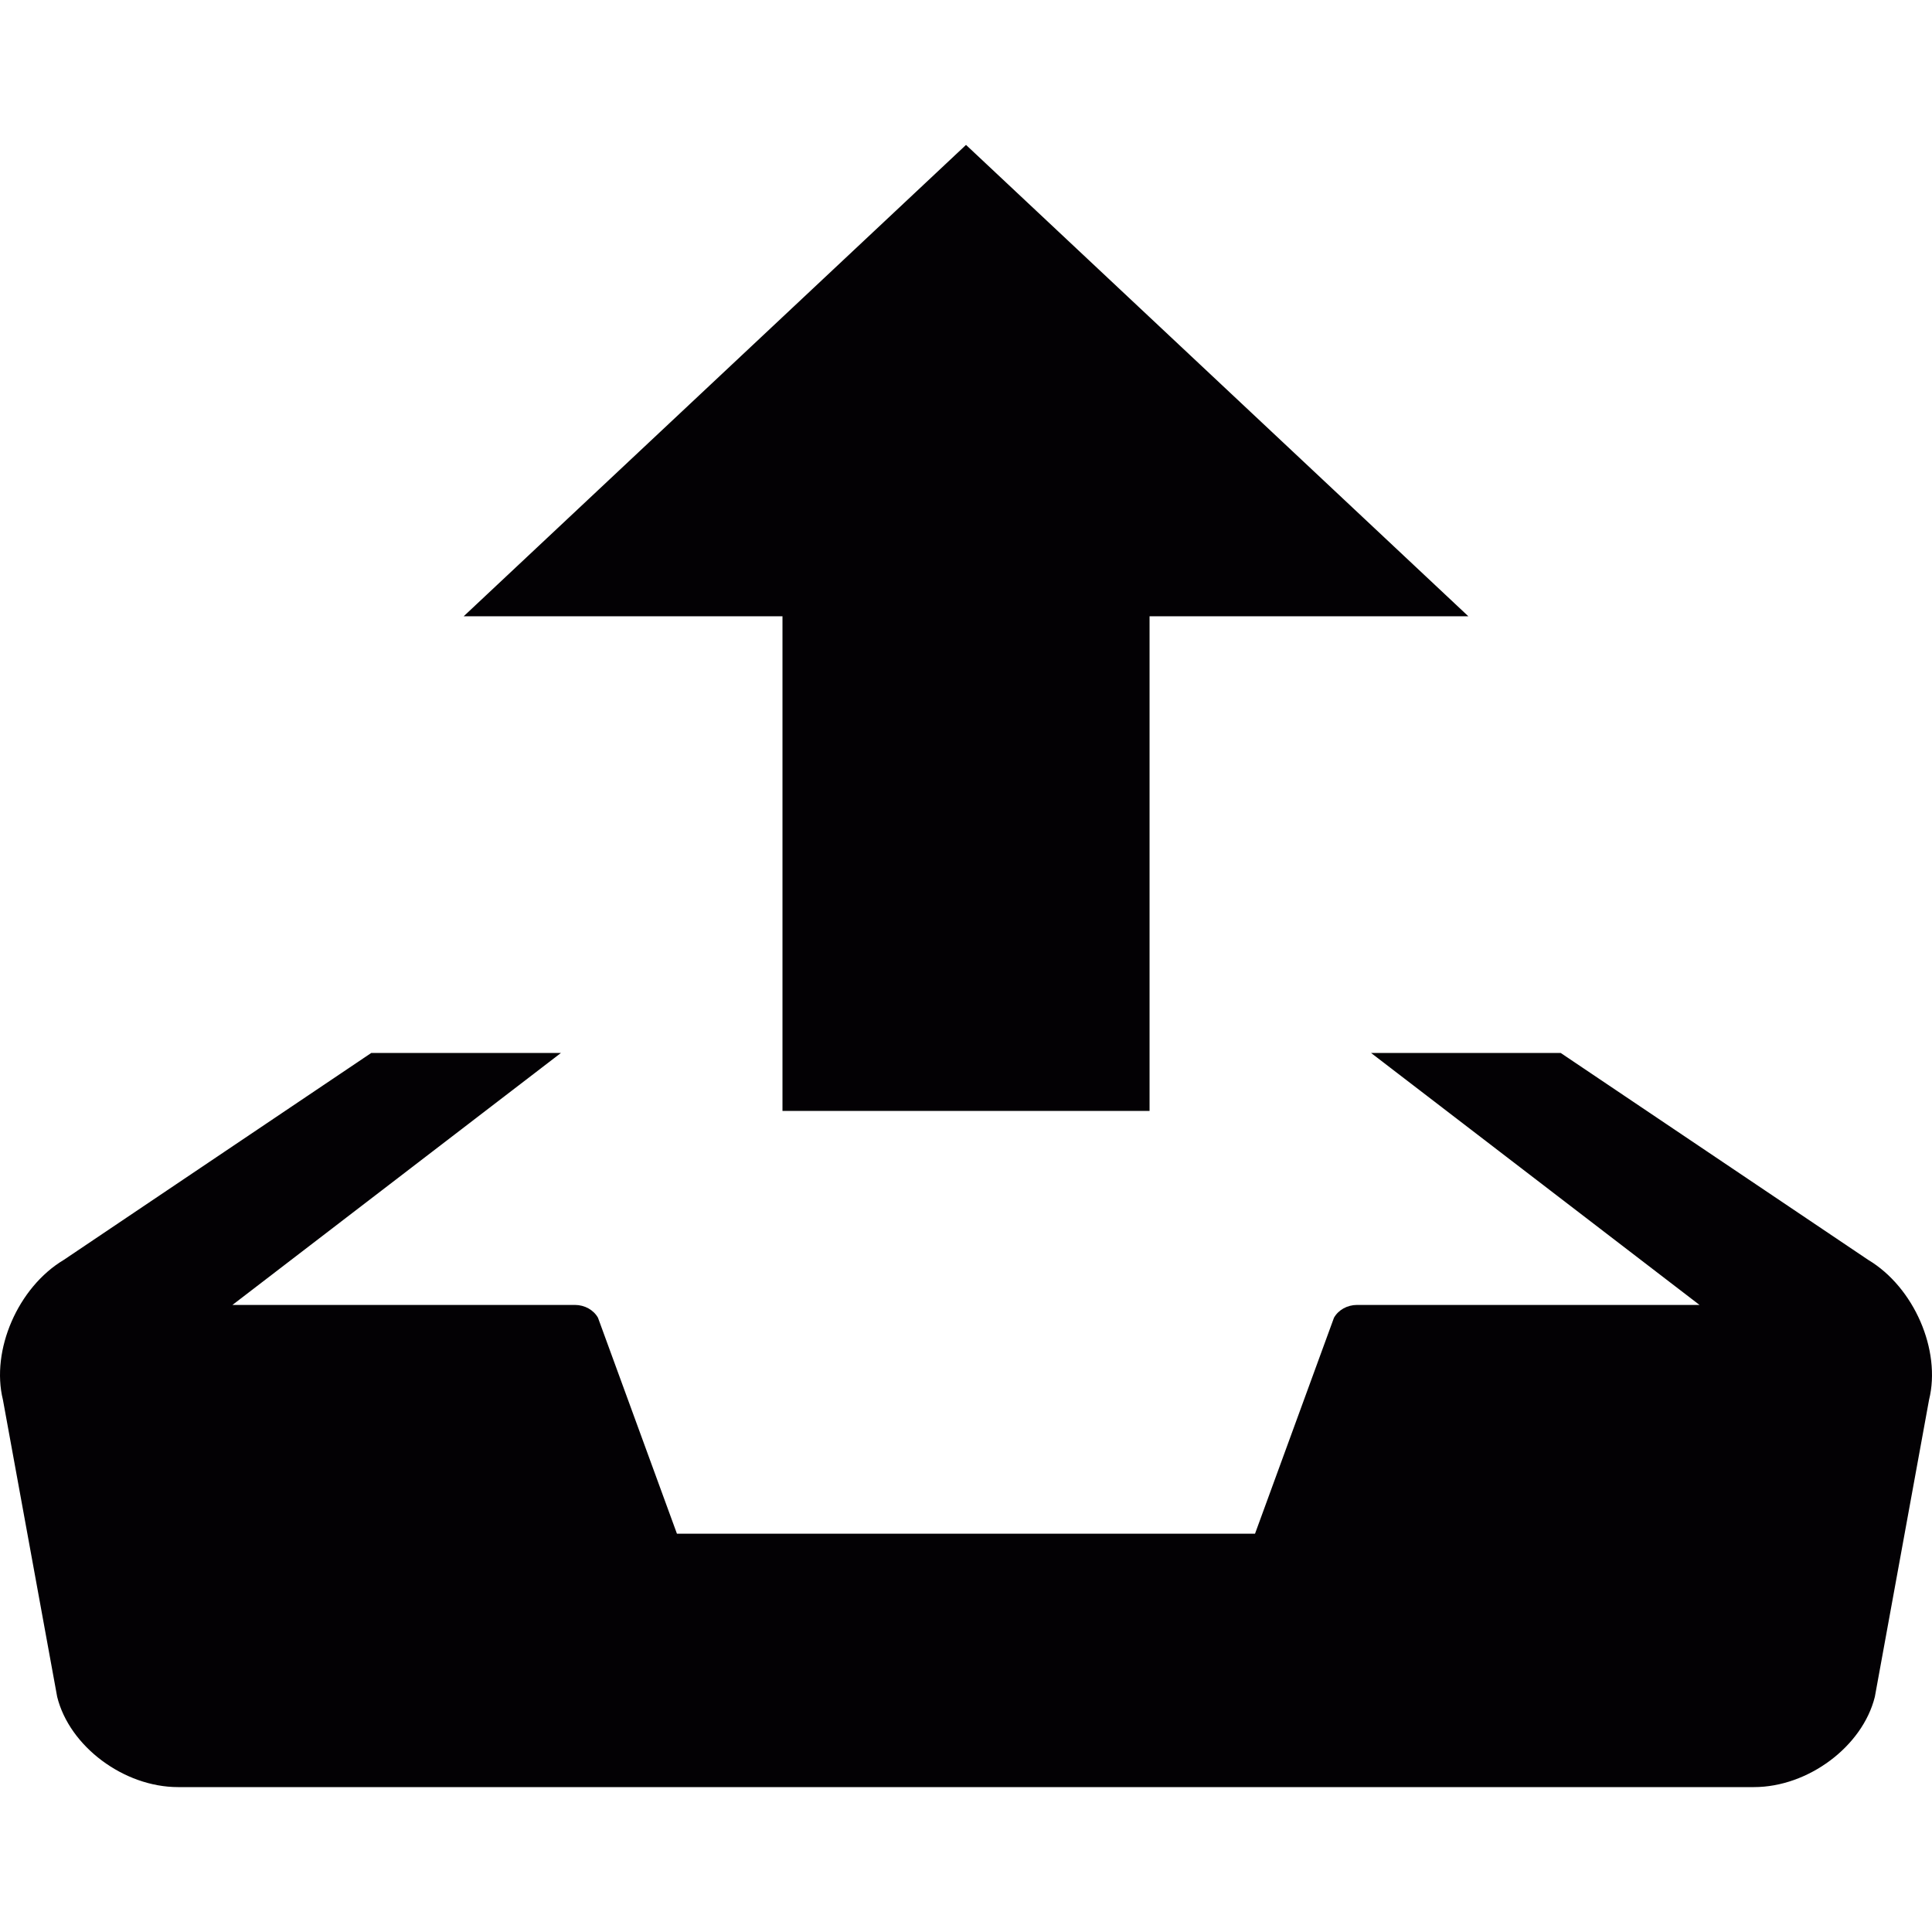
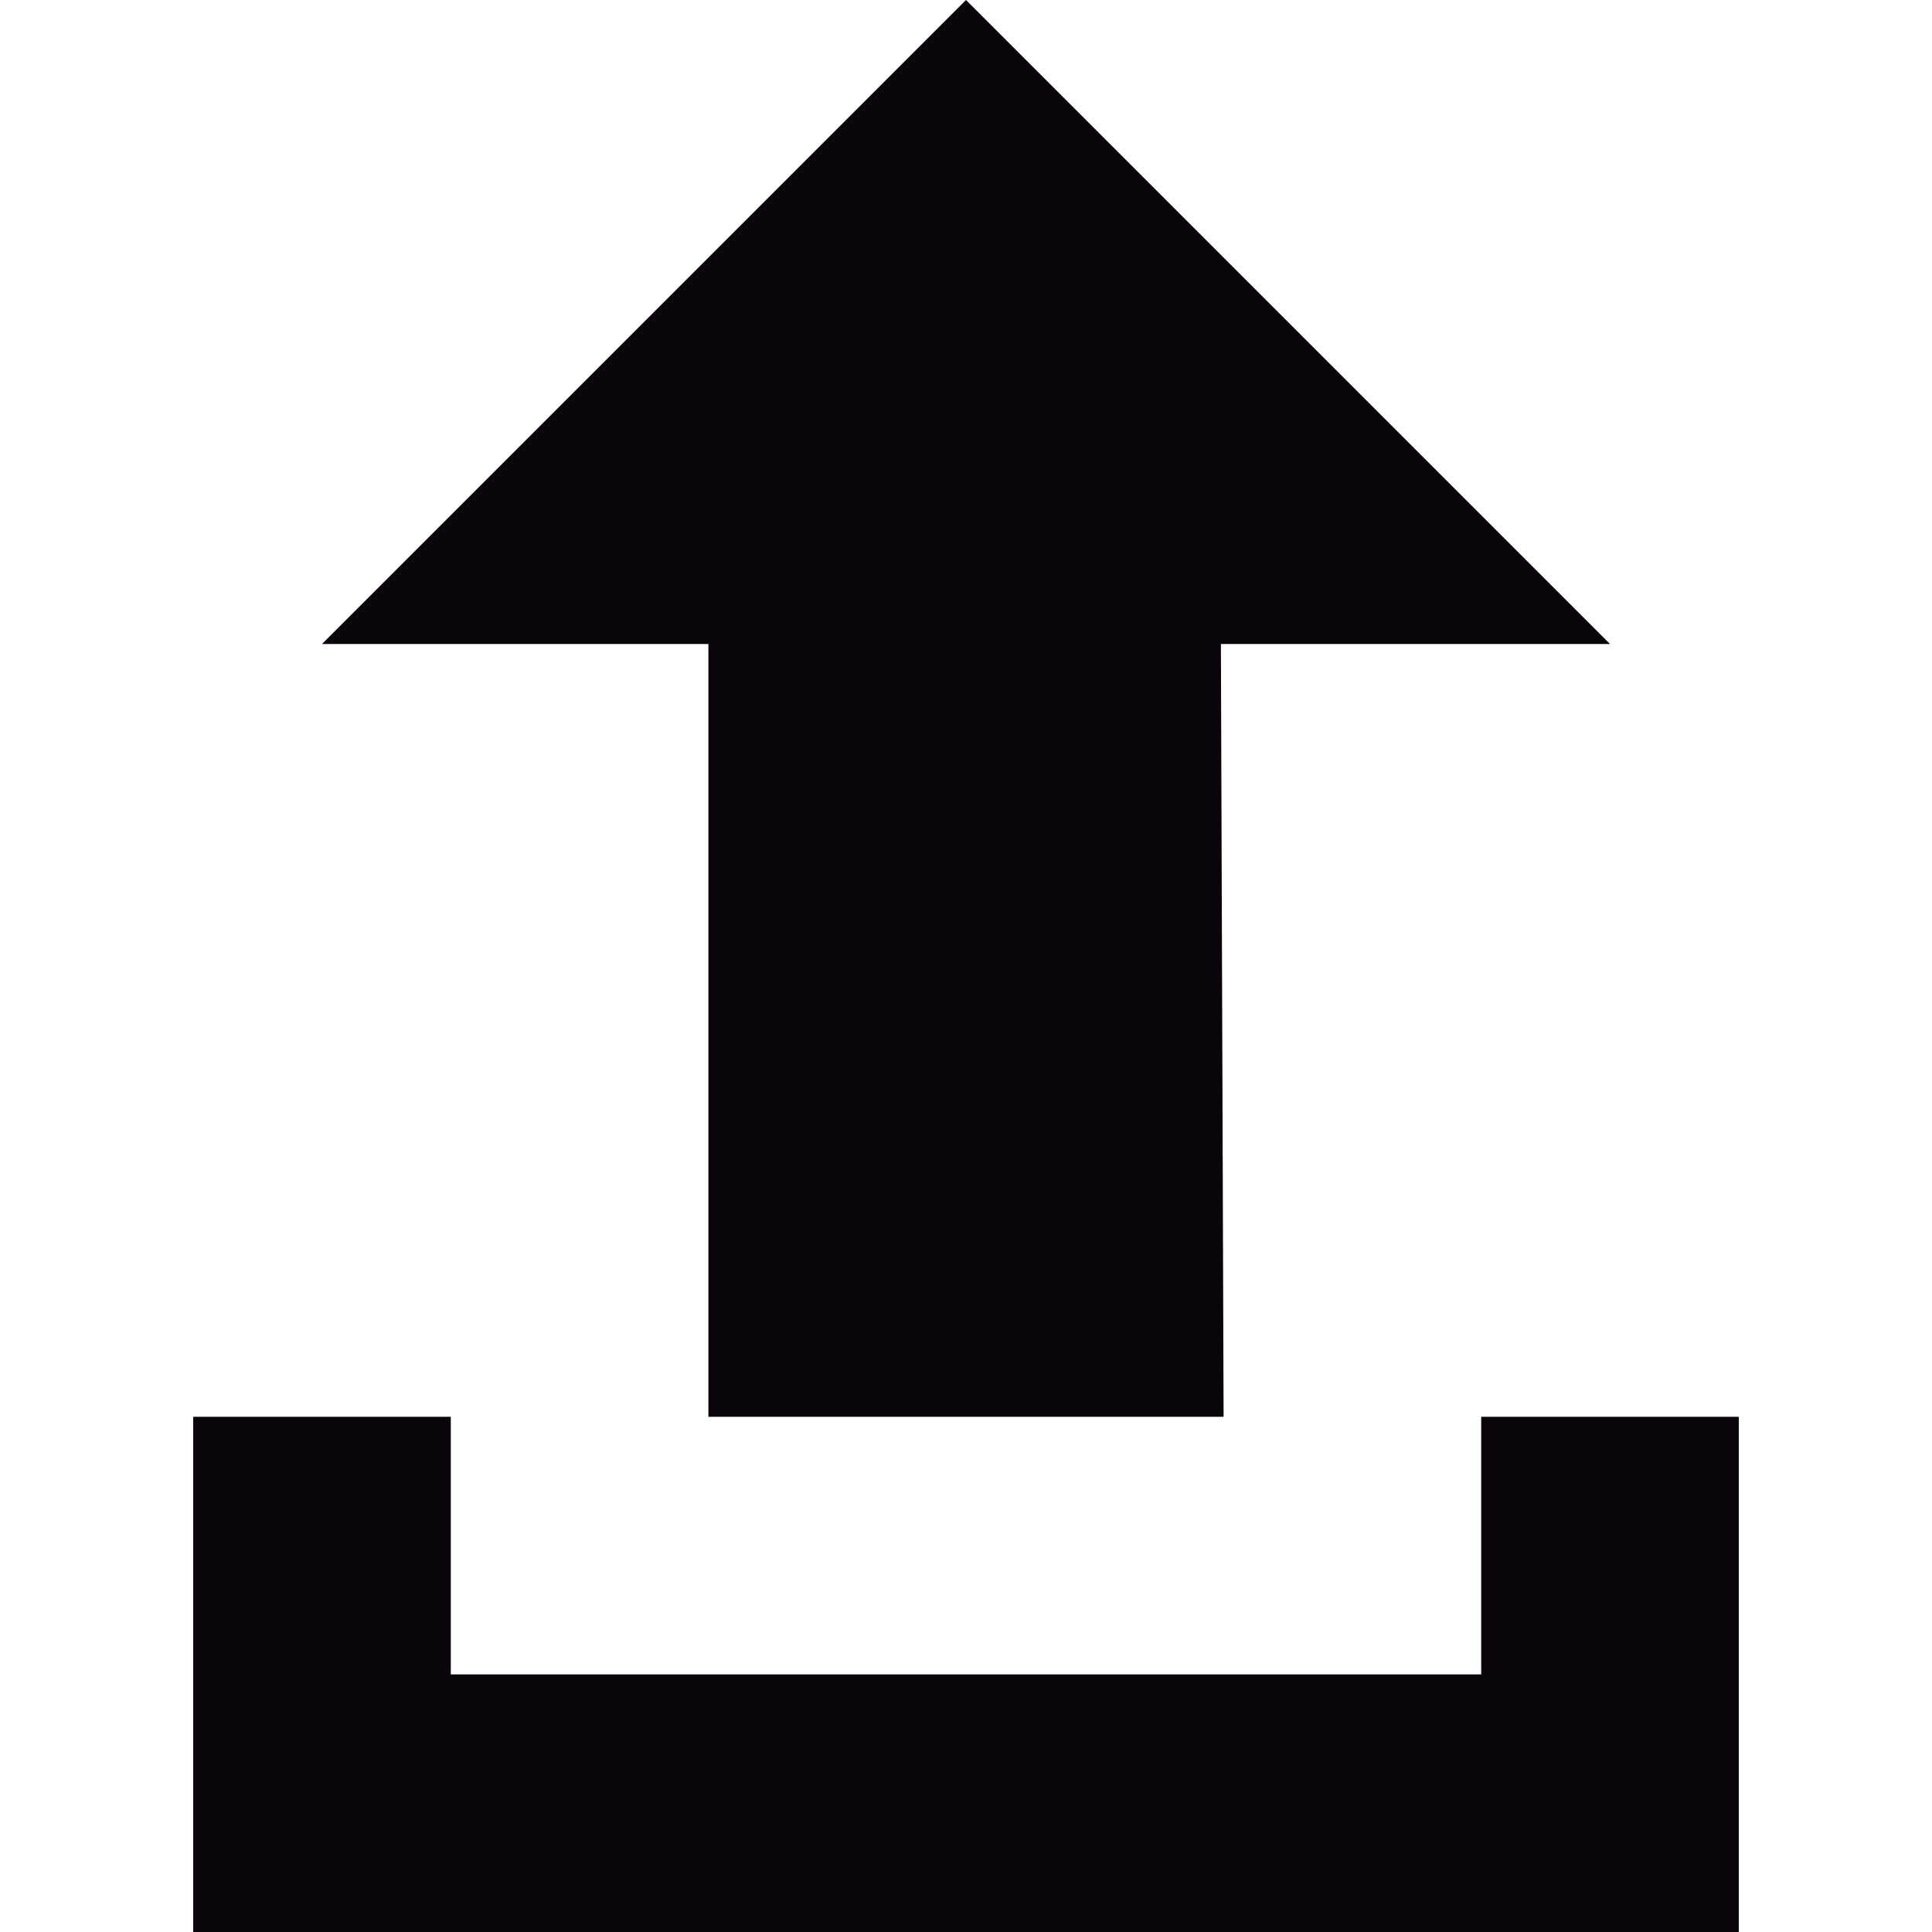
- <svg xmlns="http://www.w3.org/2000/svg" version="1.1" id="Capa_1" x="0px" y="0px" viewBox="0 0 100 100" style="enable-background:new 0 0 100 100;" xml:space="preserve">
+ <svg xmlns="http://www.w3.org/2000/svg" version="1.1" id="Capa_1" x="0px" y="0px" viewBox="0 0 15 15" style="enable-background:new 0 0 15 15;" xml:space="preserve">
  <g>
    <g>
-       <path style="fill:#030104;" d="M50.001,7.5l-26,24.398h16.5V57.5h19V31.898h16.5L50.001,7.5z M96.698,65.211L80.78,54.5h-9.816    l17.002,13.043H70.243c-0.508,0-0.969,0.258-1.197,0.664L64.96,79.383H35.038l-4.086-11.176c-0.227-0.406-0.689-0.664-1.197-0.664    H12.032L29.036,54.5h-9.818L3.302,65.211c-2.369,1.415-3.785,4.676-3.15,7.246l2.807,15.369c0.636,2.57,3.452,4.674,6.257,4.674    h81.568c2.805,0,5.621-2.104,6.258-4.674l2.805-15.369C100.485,69.887,99.067,66.626,96.698,65.211z" />
+       <g>
+         <polygon style="fill:#090509;" points="5.5,11 9.5,11 9.479,5 12.5,5 7.5,0 2.5,5 5.5,5    " />
+         <polygon style="fill:#090509;" points="11.5,11 11.5,13 3.5,13 3.5,11 1.5,11 1.5,15 13.5,15 13.5,11    " />
+       </g>
    </g>
  </g>
  <g>
</g>
  <g>
</g>
  <g>
</g>
  <g>
</g>
  <g>
</g>
  <g>
</g>
  <g>
</g>
  <g>
</g>
  <g>
</g>
  <g>
</g>
  <g>
</g>
  <g>
</g>
  <g>
</g>
  <g>
</g>
  <g>
</g>
</svg>
